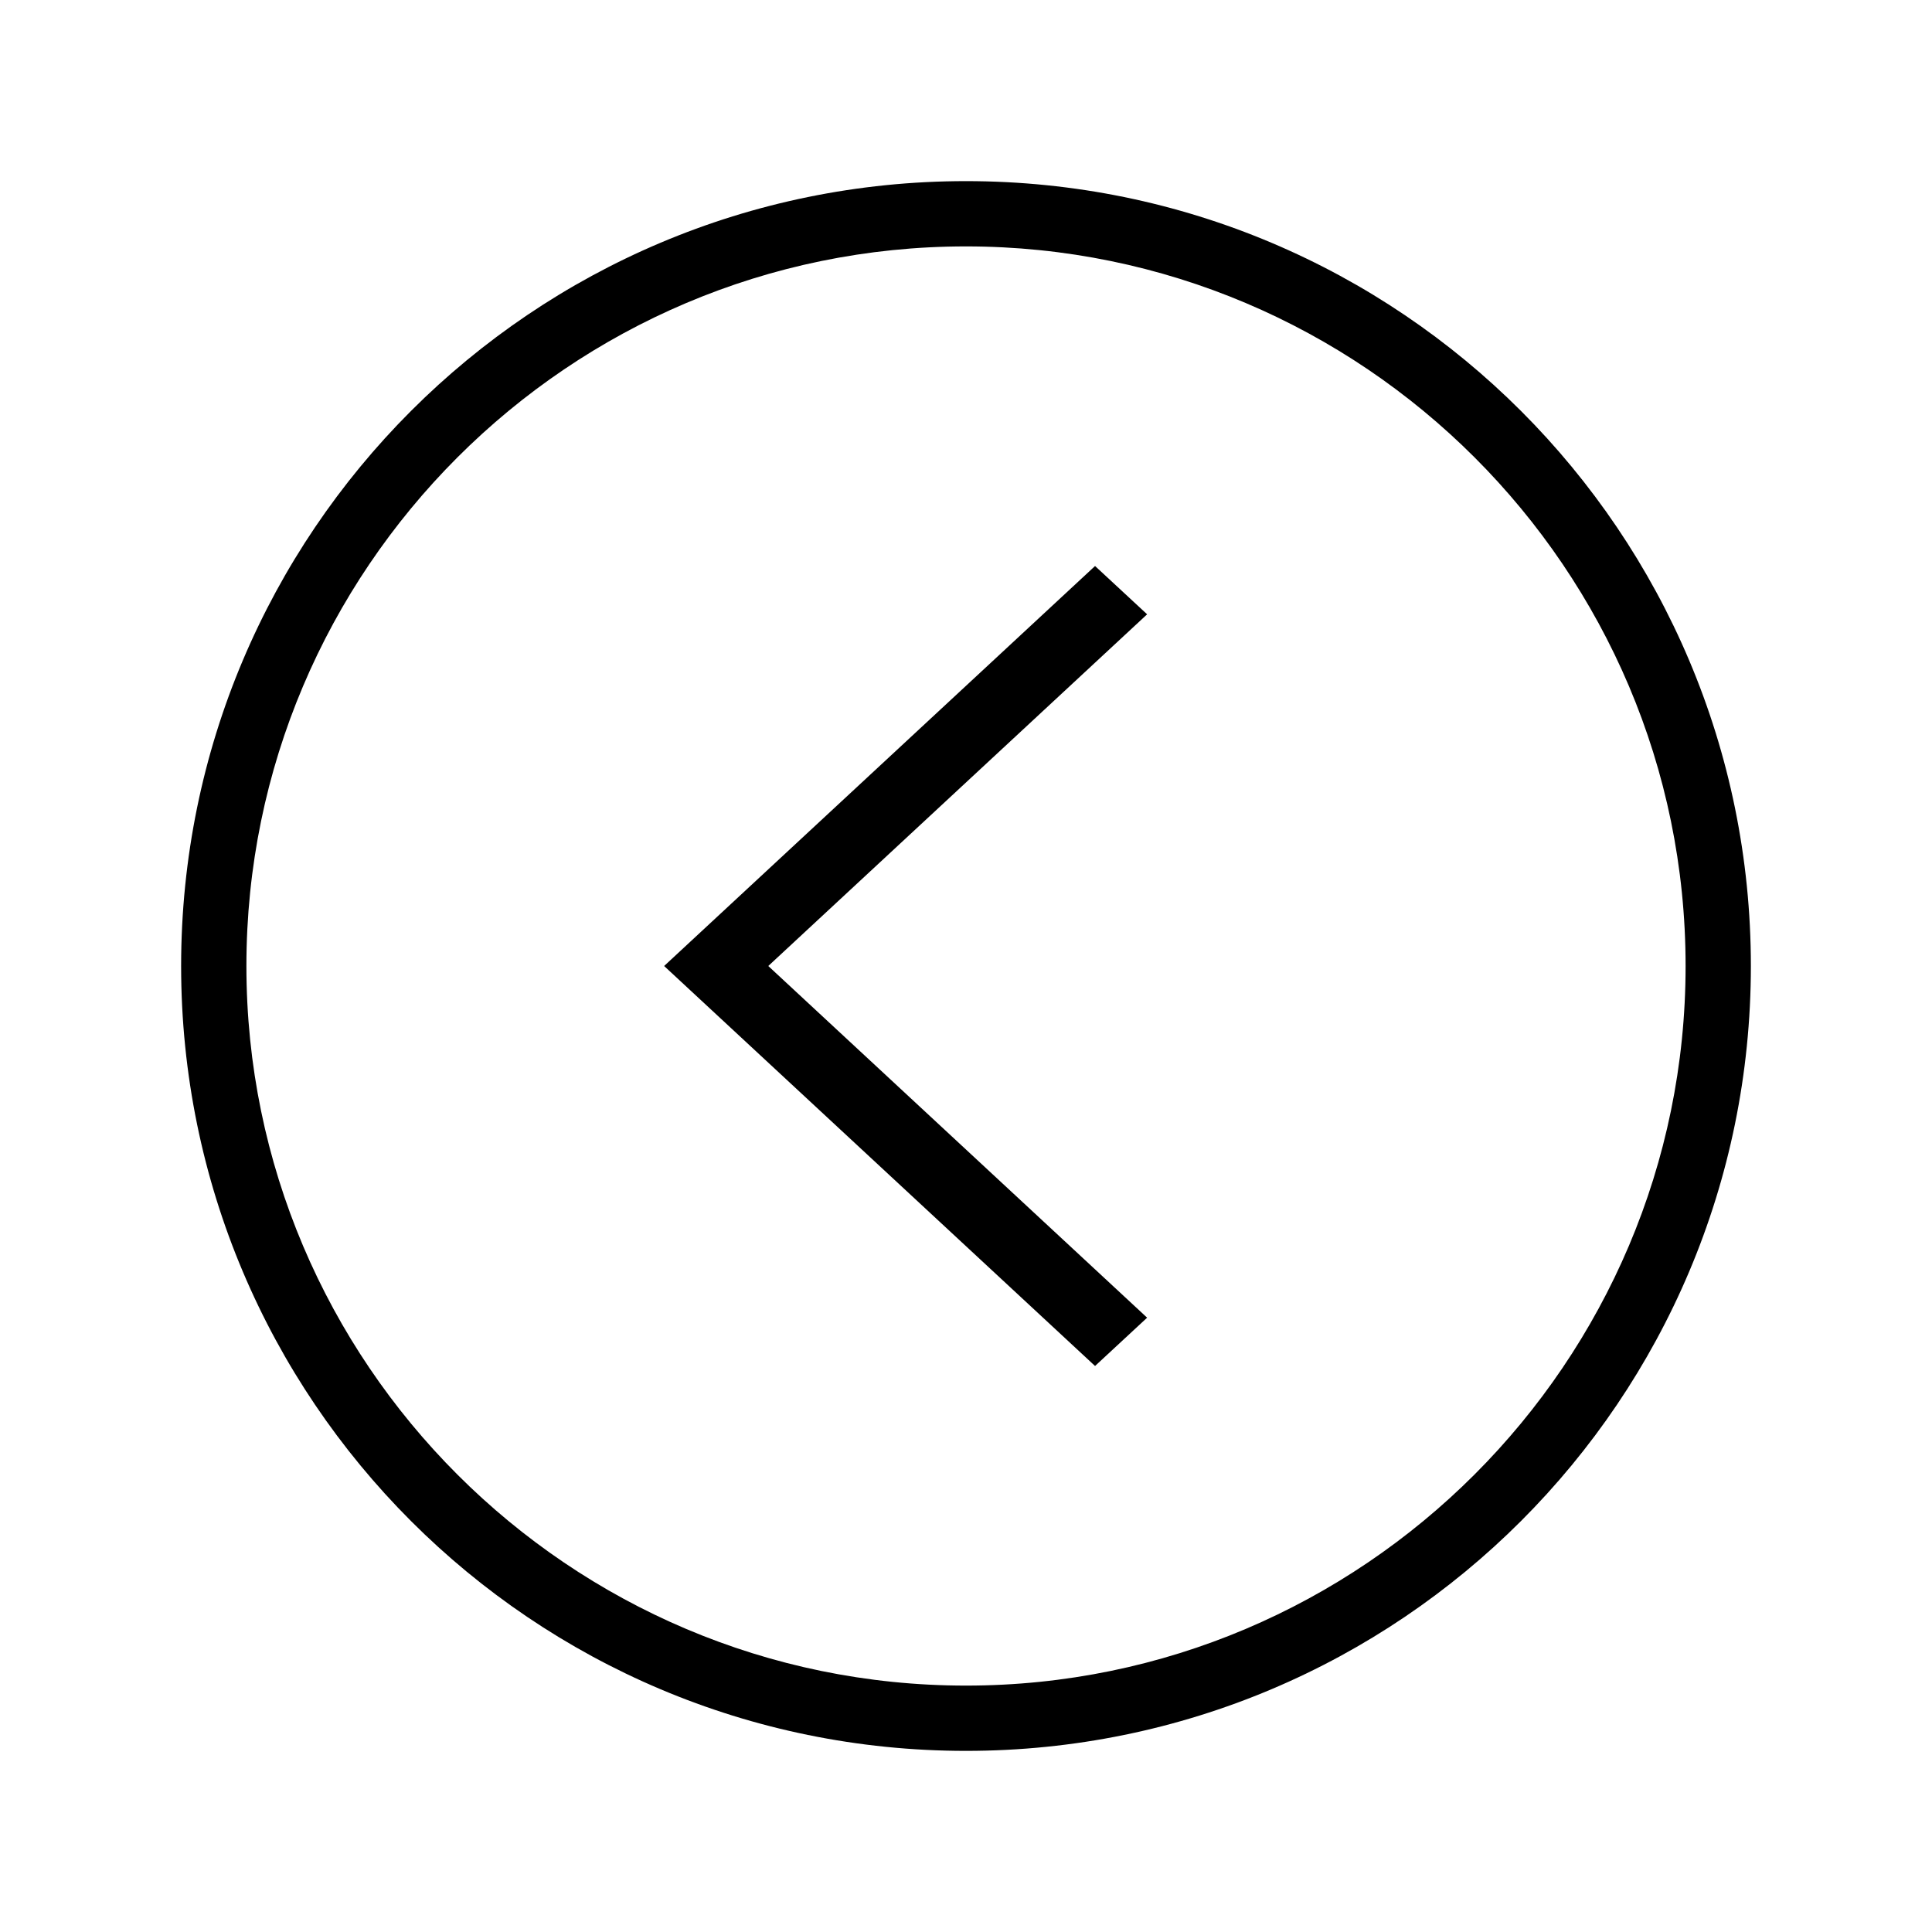
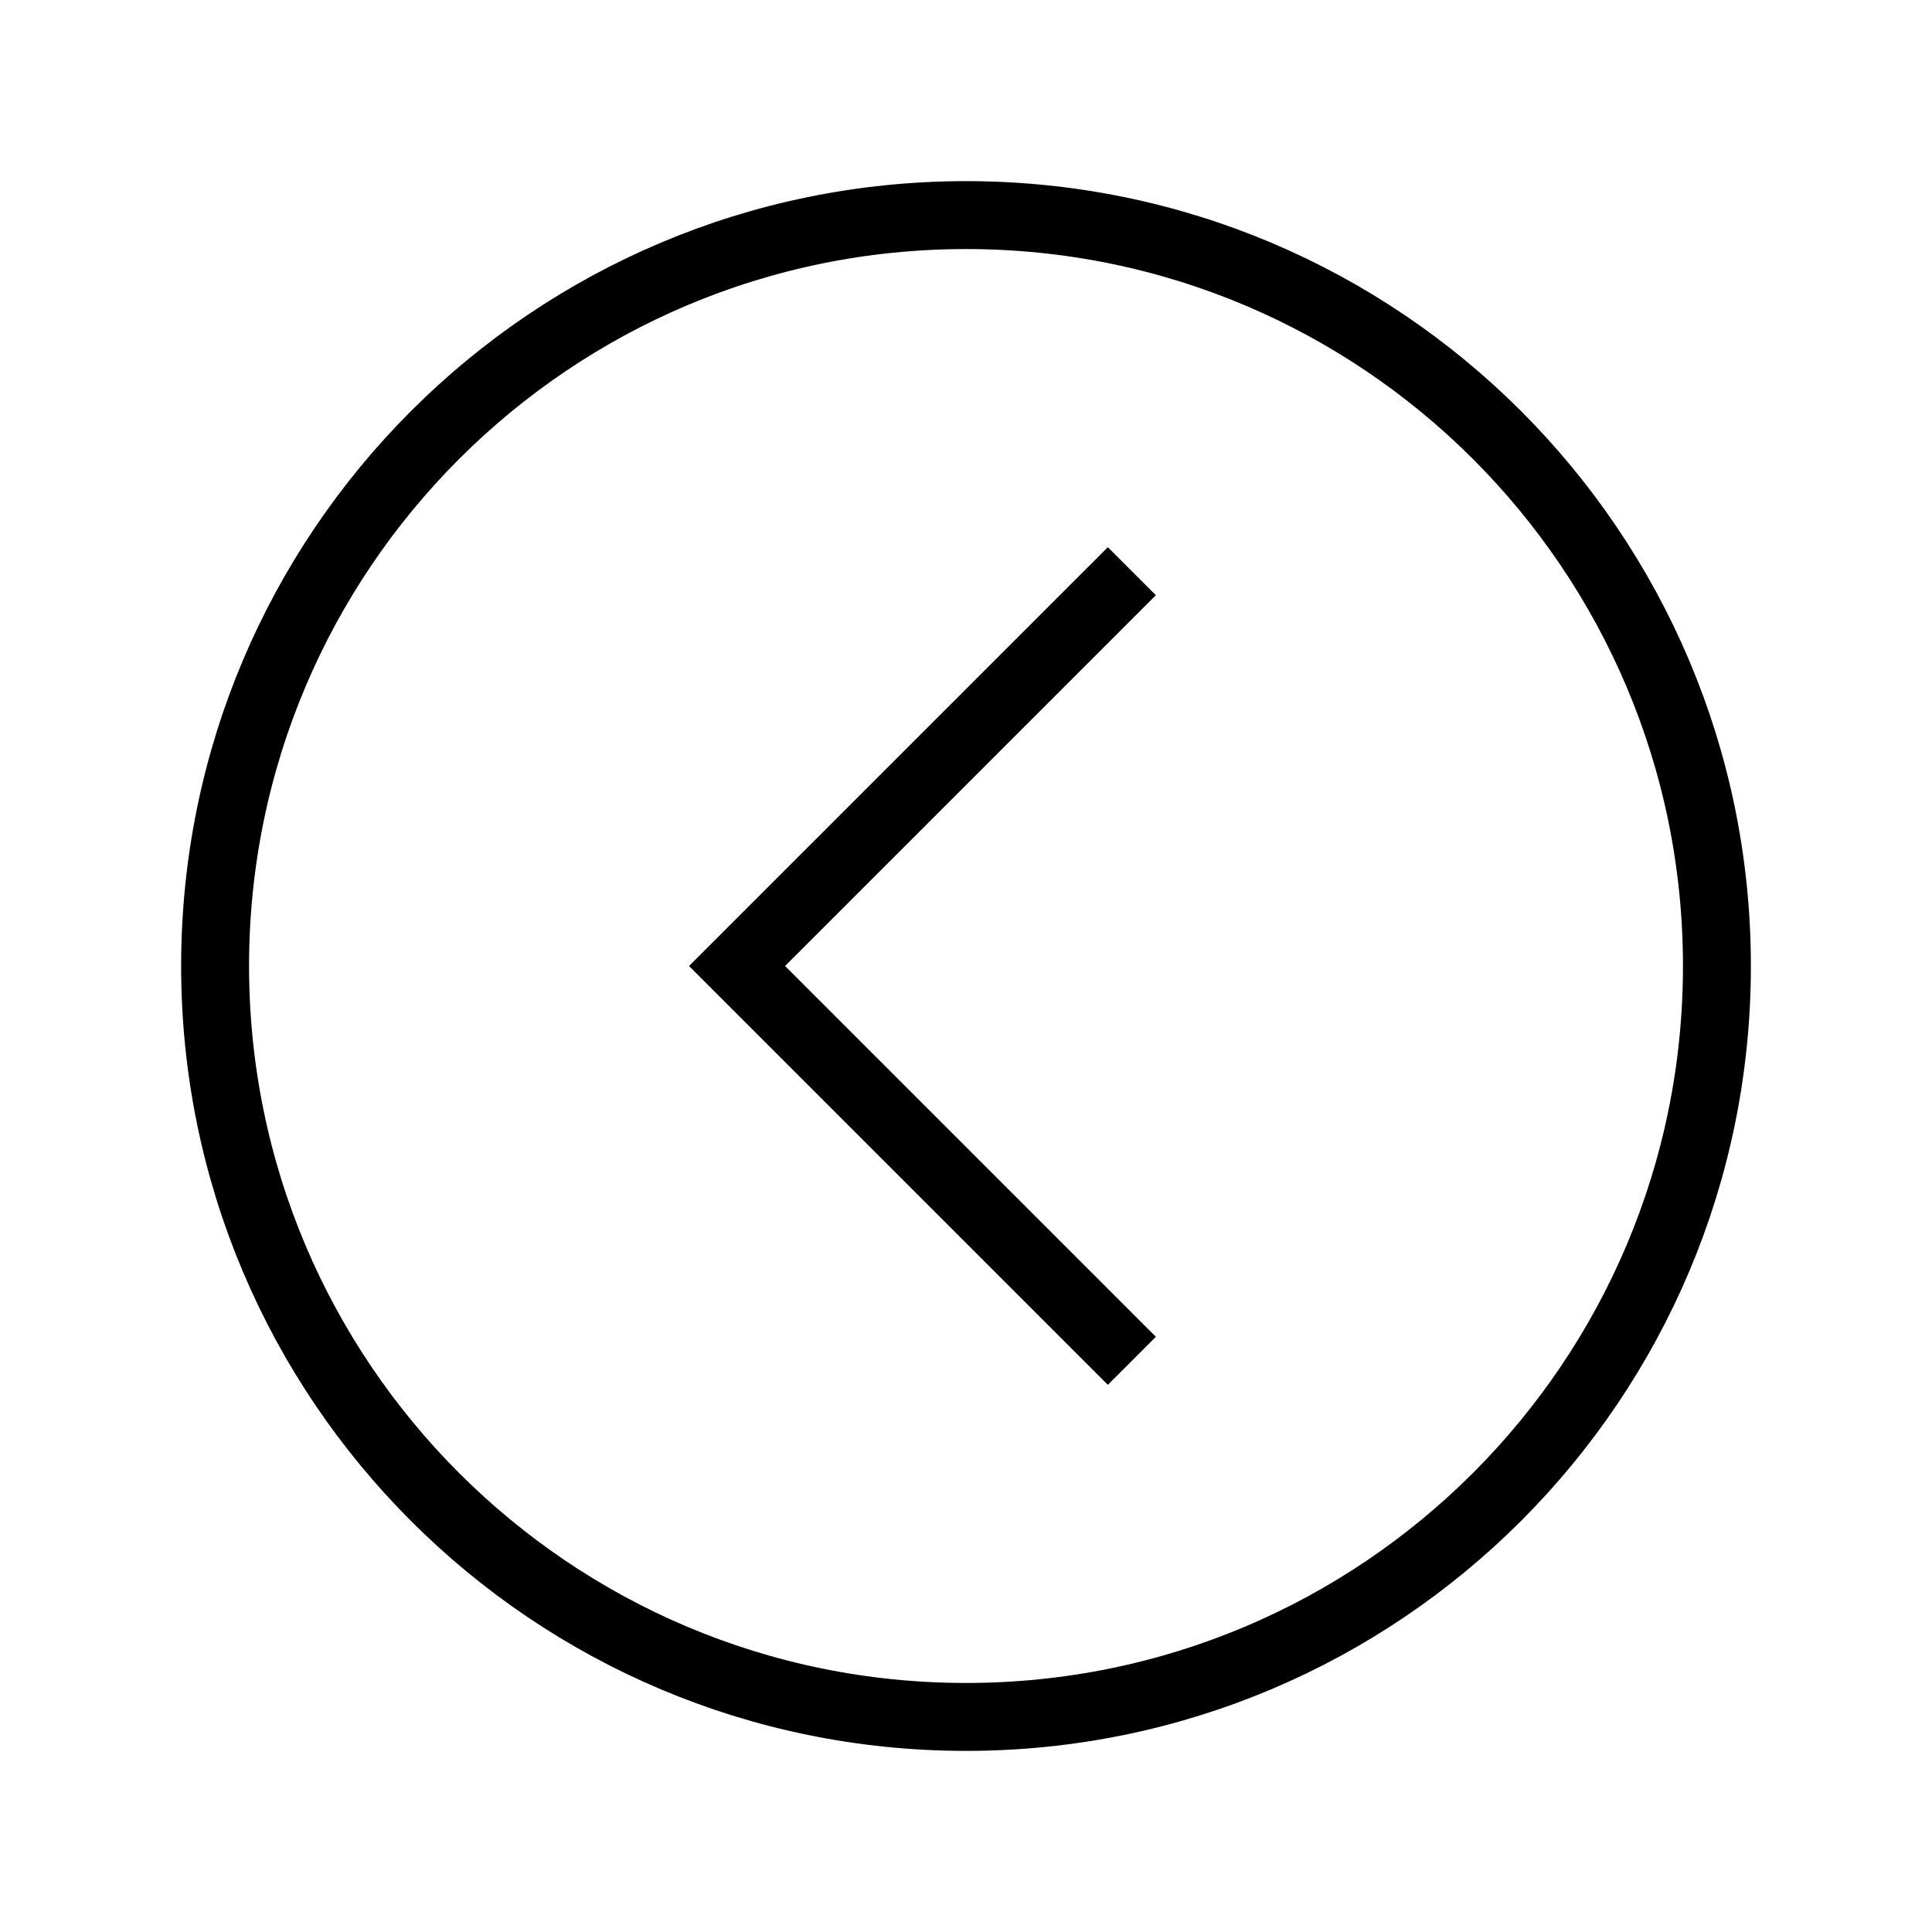
- <svg xmlns="http://www.w3.org/2000/svg" viewBox="0 0 512 512" xml:space="preserve">
-   <path d="M304 162.8 290.2 150 176 256l114.2 106 13.8-12.8L203.6 256z" />
-   <path d="M256 48C141.1 48 48 141.1 48 256s93.1 208 208 208 208-93.1 208-208S370.9 48 256 48zm0 398.7c-105.1 0-190.7-85.5-190.7-190.7 0-105.1 85.5-190.7 190.7-190.7 105.1 0 190.7 85.5 190.7 190.7 0 105.1-85.6 190.7-190.7 190.7z" />
+ <svg xmlns="http://www.w3.org/2000/svg" viewBox="0 0 512 512" xml:space="preserve" version="1.1" id="svg2254">
+   <defs id="defs2258" />
+   <path style="fill:none;stroke:#000000;stroke-width:18;stroke-opacity:1;paint-order:markers fill stroke;stop-color:#000000" d="M 299.953,360.63 195.326,256.003 299.954,151.375" id="path3150" />
+   <circle style="fill:none;fill-opacity:1;stroke:#000000;stroke-width:18;stroke-dasharray:none;stroke-opacity:1;paint-order:markers fill stroke;stop-color:#000000" id="path13322" cx="256.003" cy="256.002" r="199" />
</svg>
